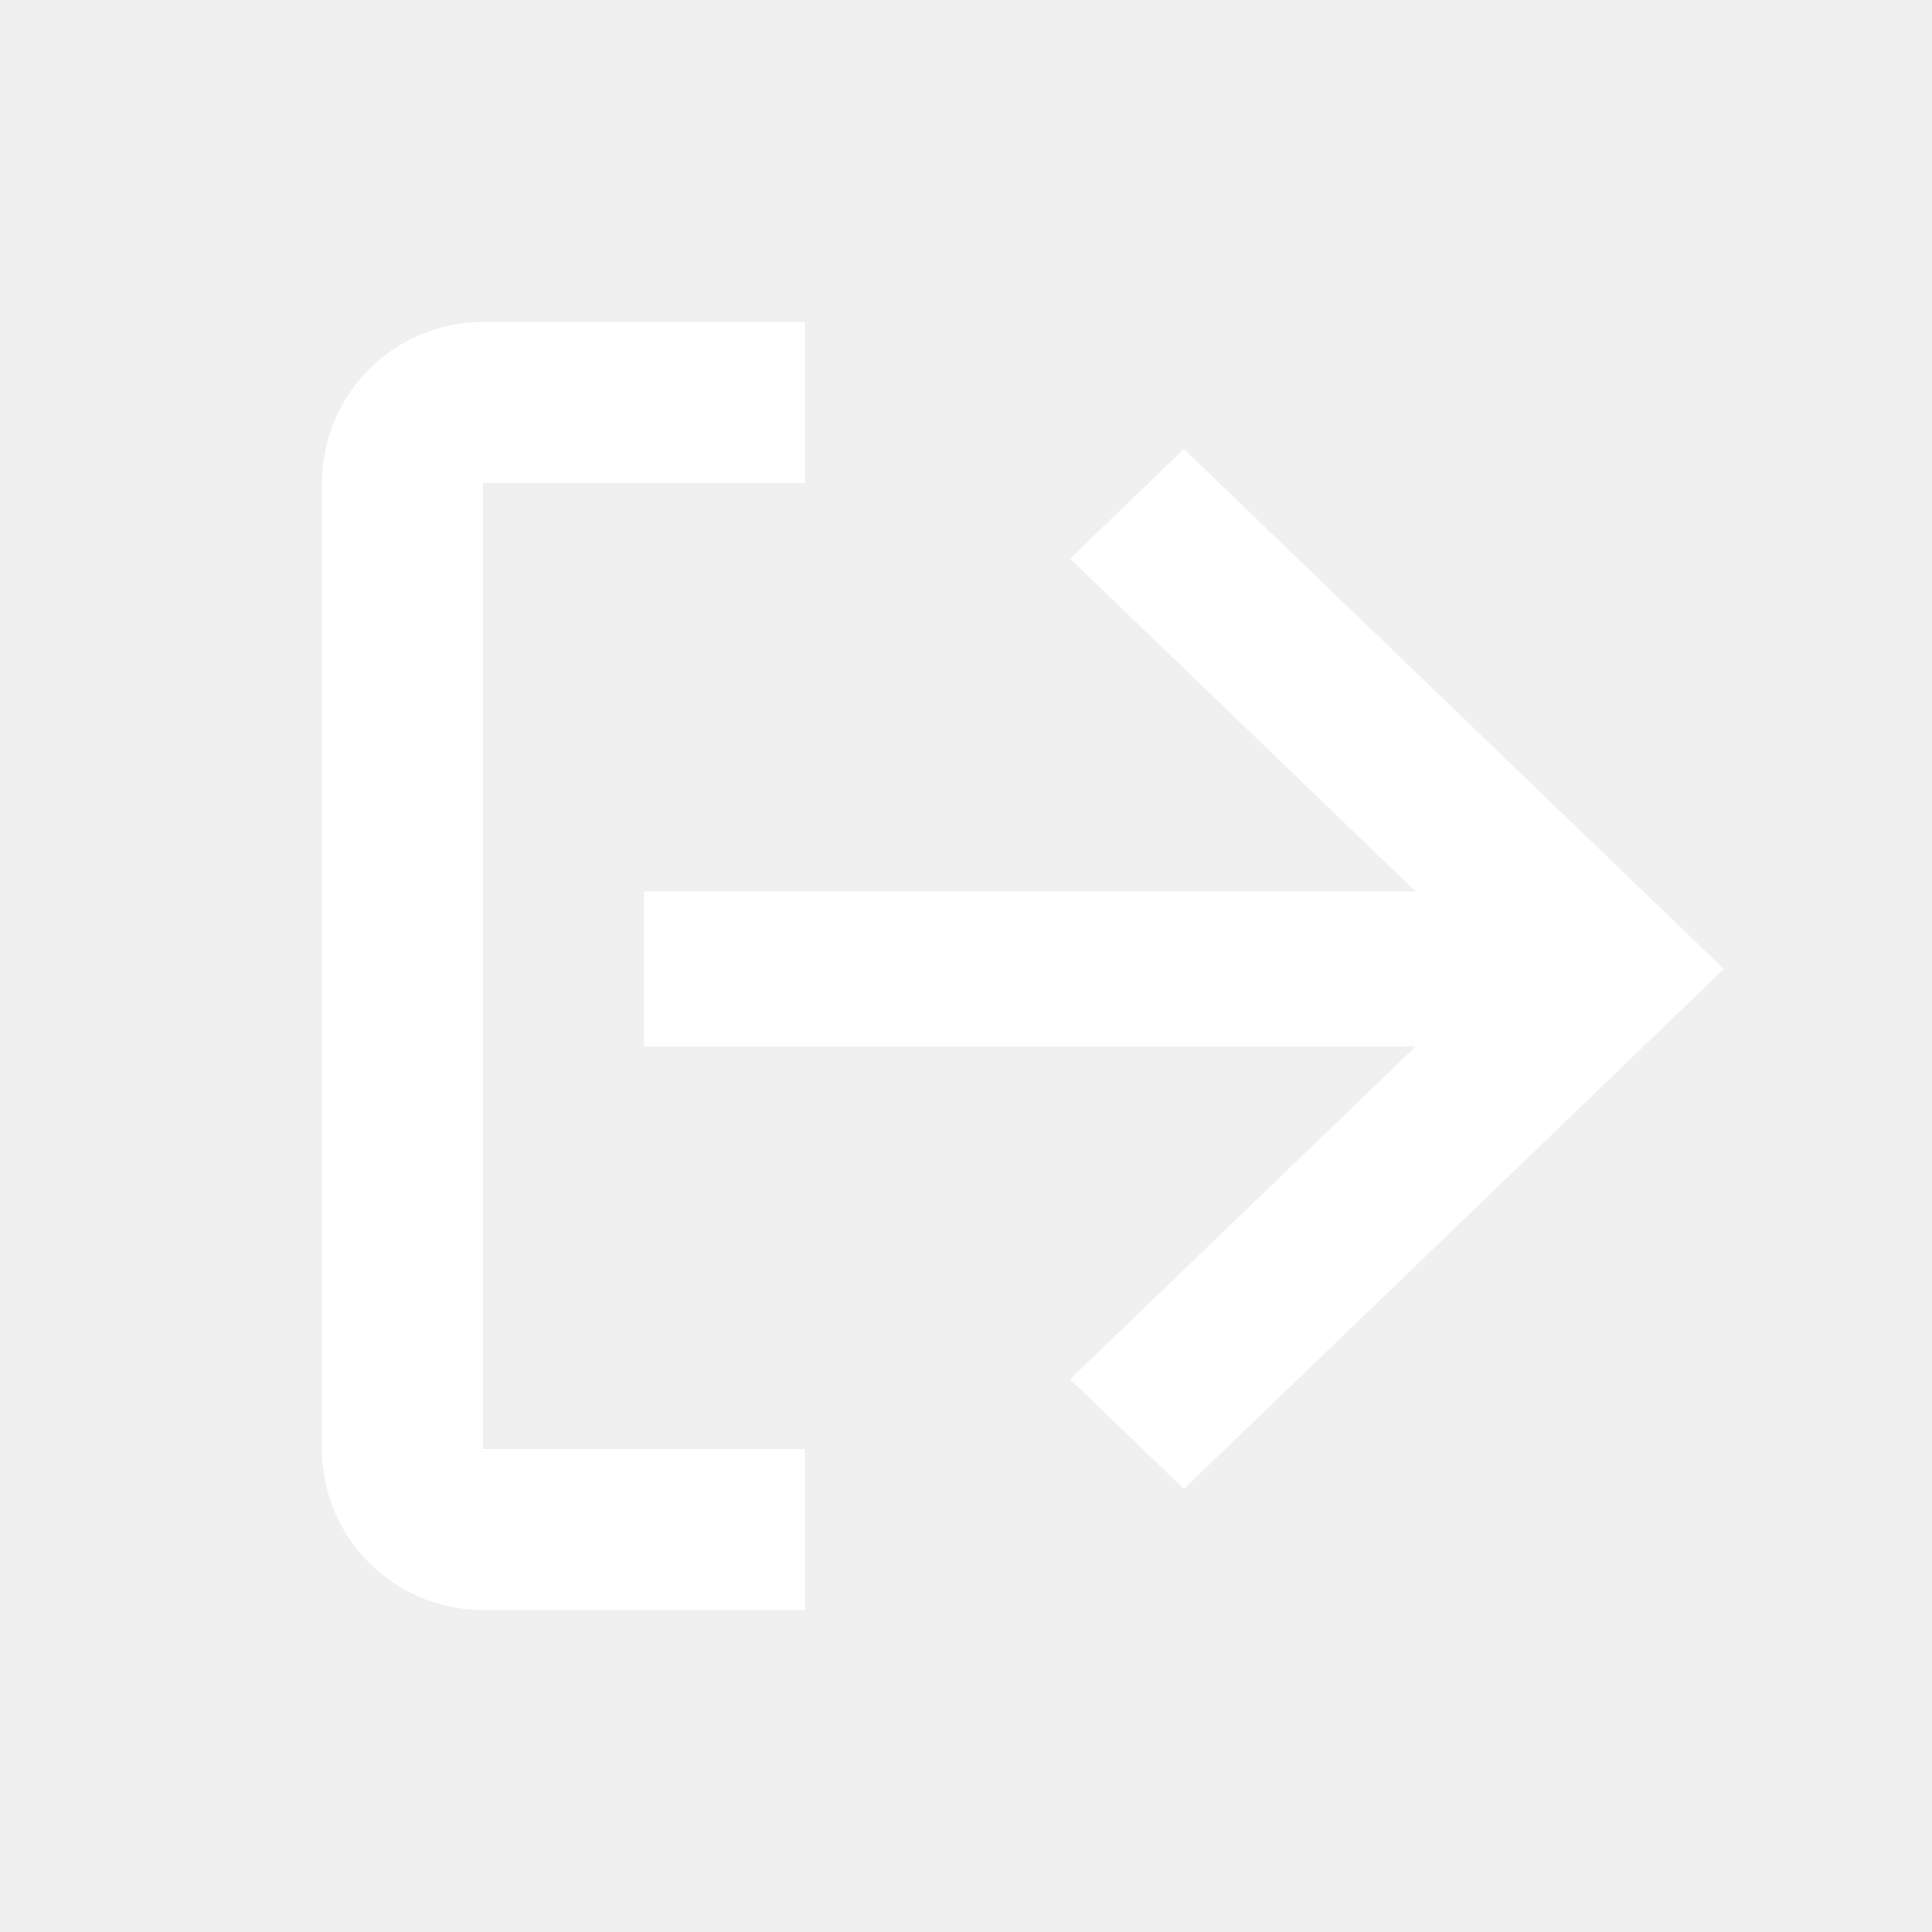
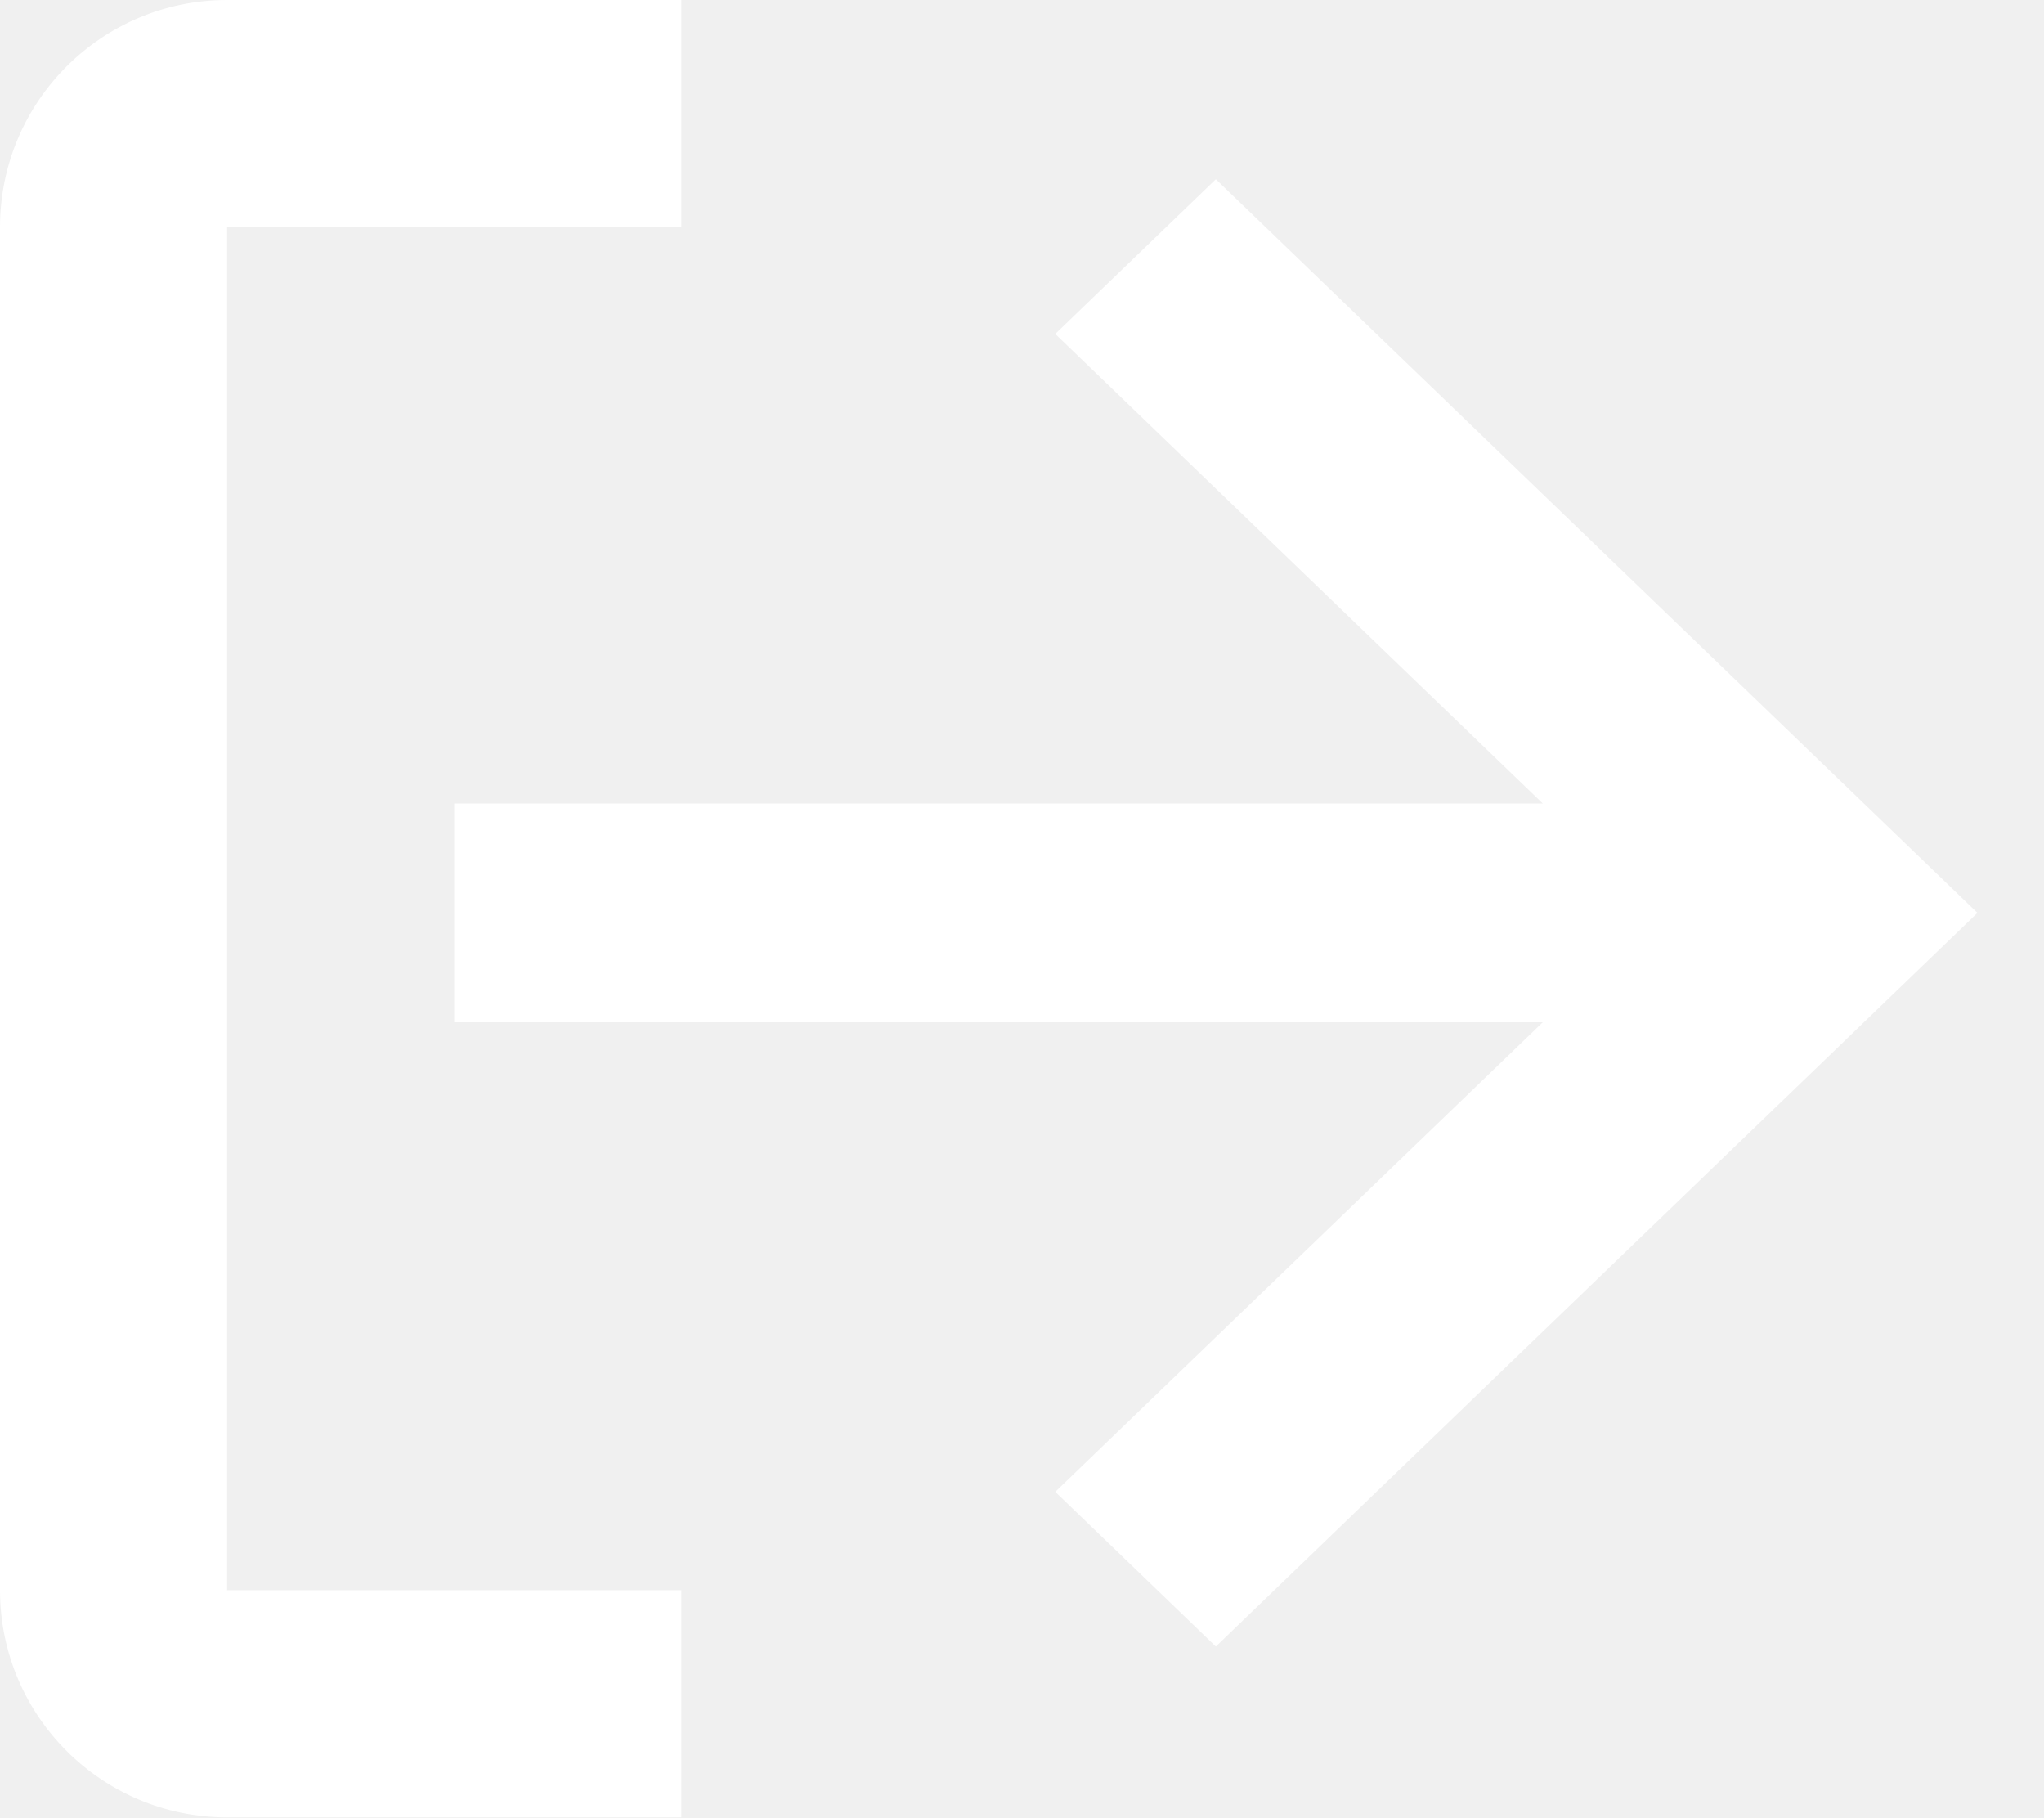
- <svg xmlns="http://www.w3.org/2000/svg" width="24" height="24" viewBox="0 0 24 24" fill="none">
-   <path fill-rule="evenodd" clip-rule="evenodd" d="M10 6L6 6L6 18H10V20H6C4.895 20 4 19.105 4 18V6C4 4.895 4.895 4 6 4H10V6ZM17.586 13L13.293 17.134L14.707 18.496L21.414 12.037L14.707 5.578L13.293 6.94L17.586 11.074H8V13H17.586Z" fill="white" />
+ <svg xmlns="http://www.w3.org/2000/svg" width="18" height="16" viewBox="0 0 18 16" fill="none">
+   <path fill-rule="evenodd" clip-rule="evenodd" d="M6 2L2 2L2 14H6V16H2C0.895 16 0 15.105 0 14V2C0 0.895 0.895 0 2 0H6V2ZM13.586 9L9.293 13.134L10.707 14.496L17.414 8.037L10.707 1.578L9.293 2.94L13.586 7.074H4V9H13.586Z" fill="white" />
</svg>
